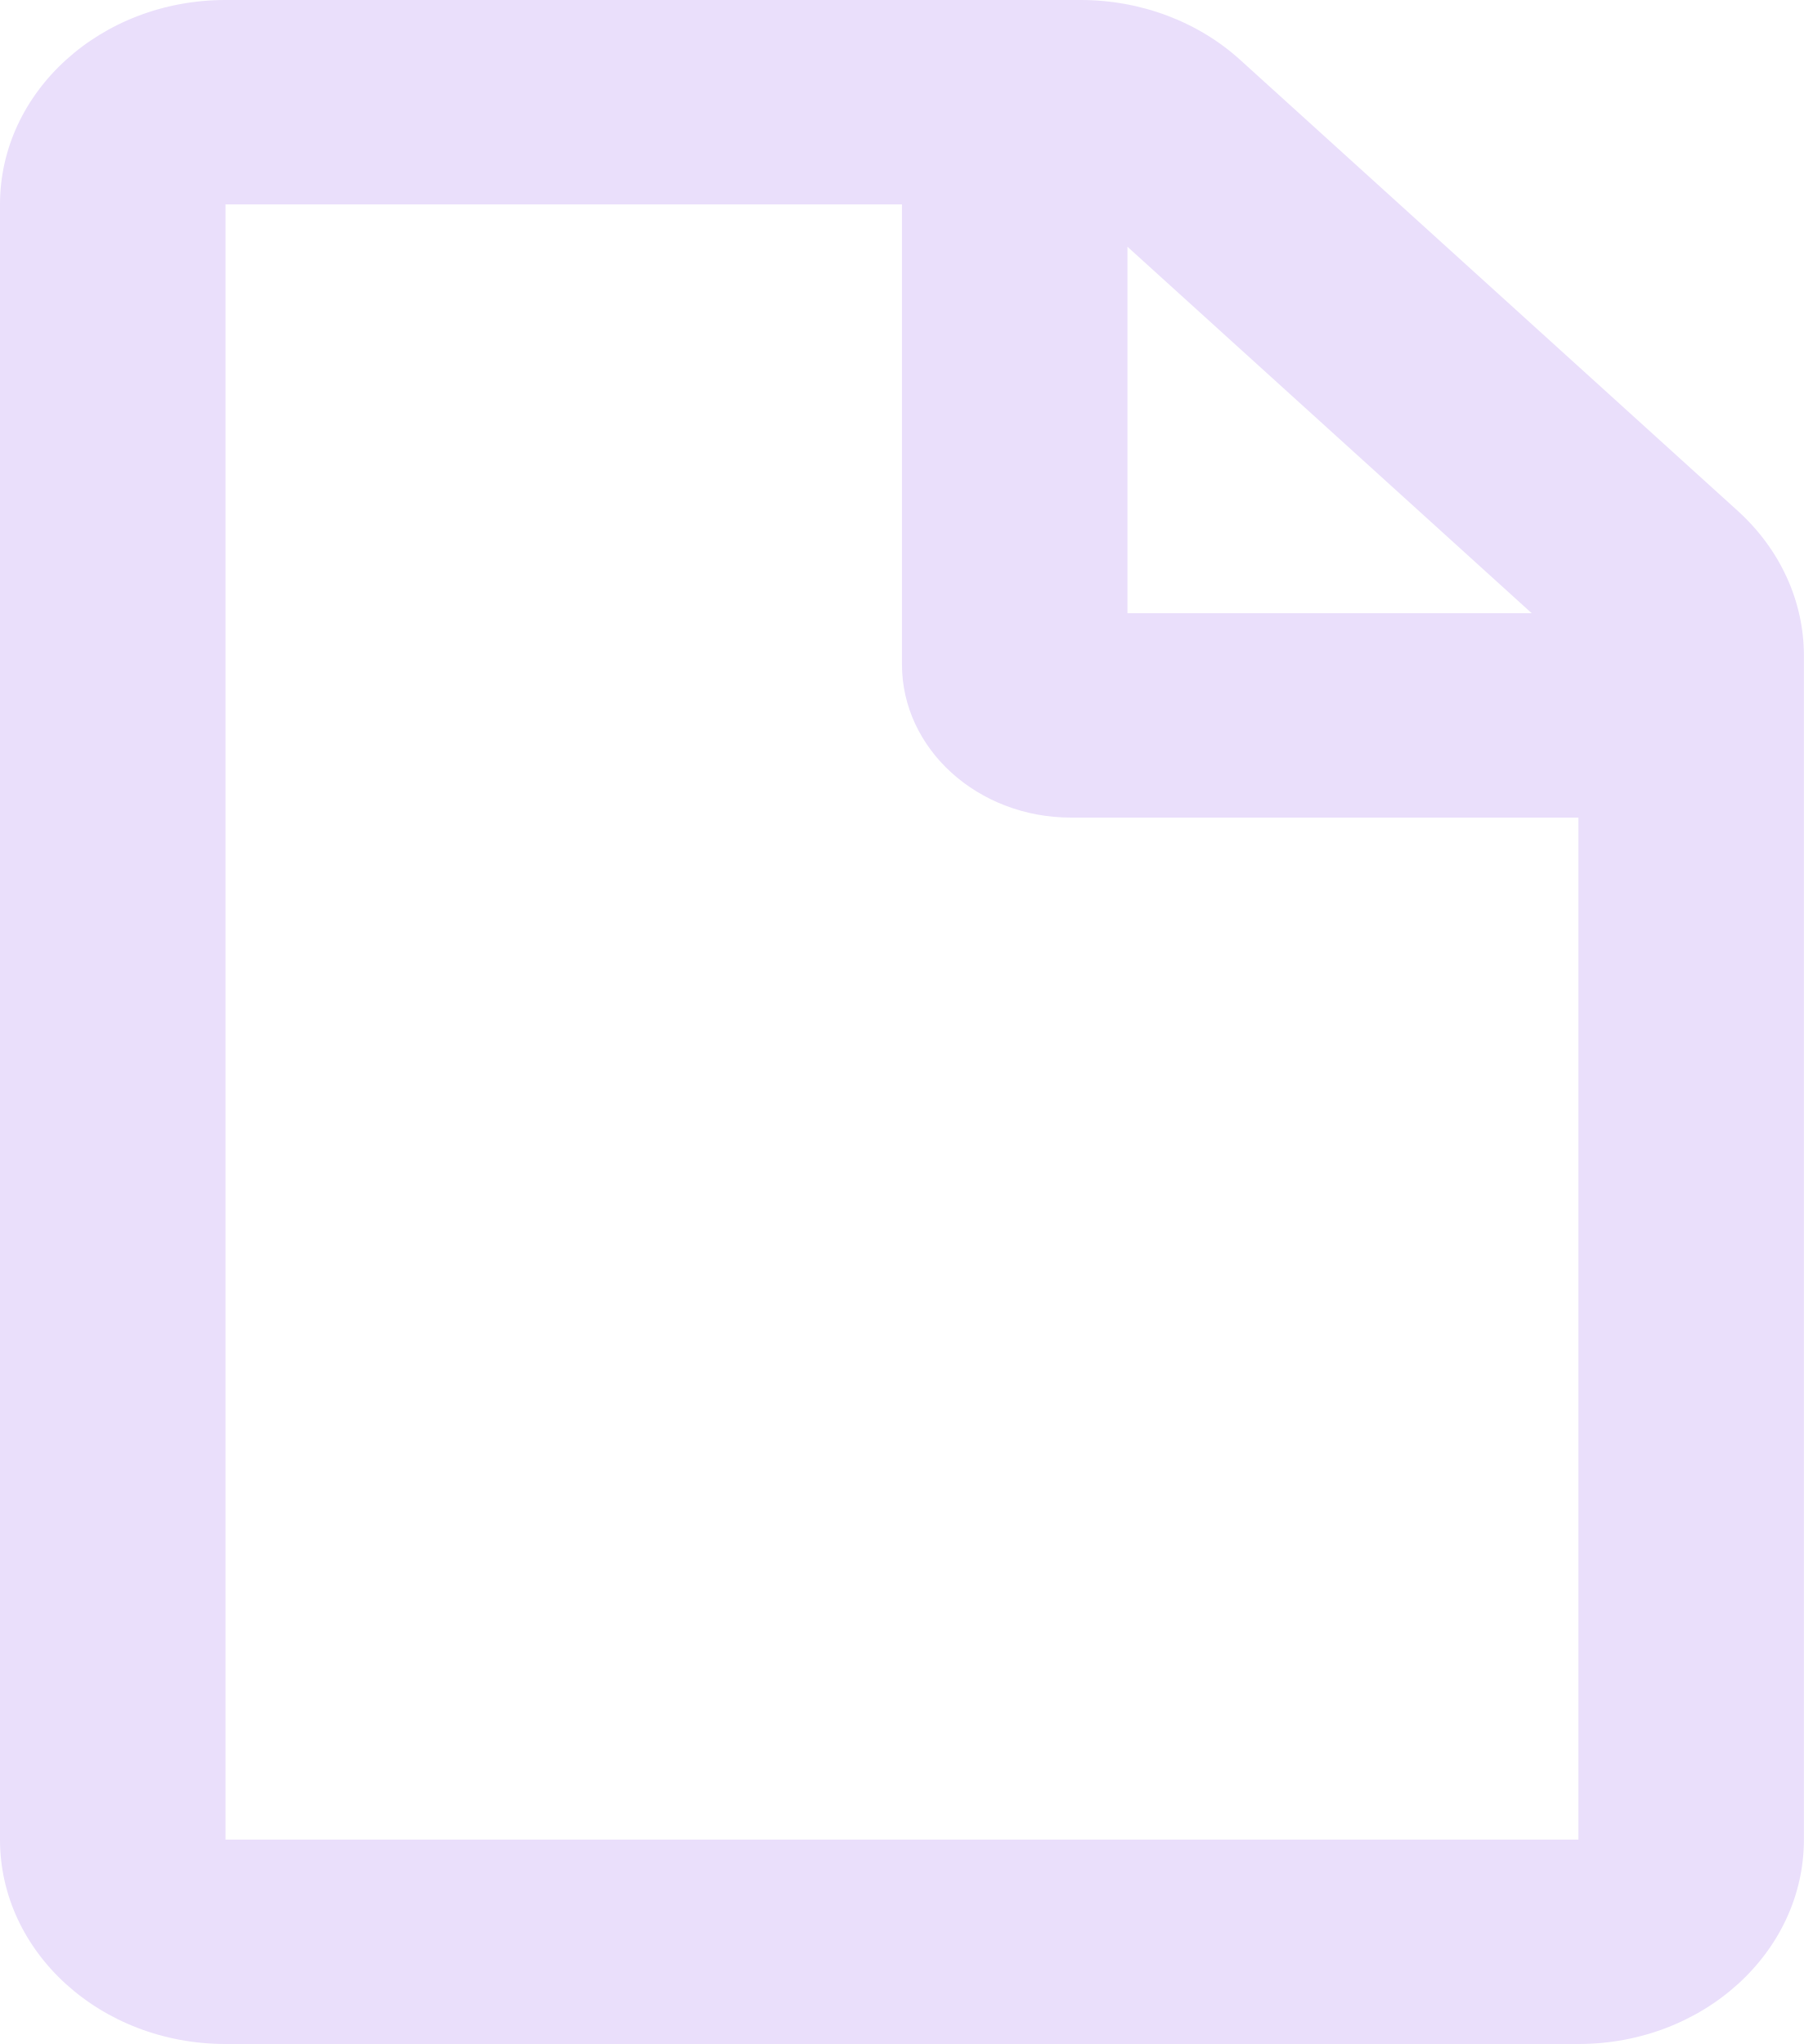
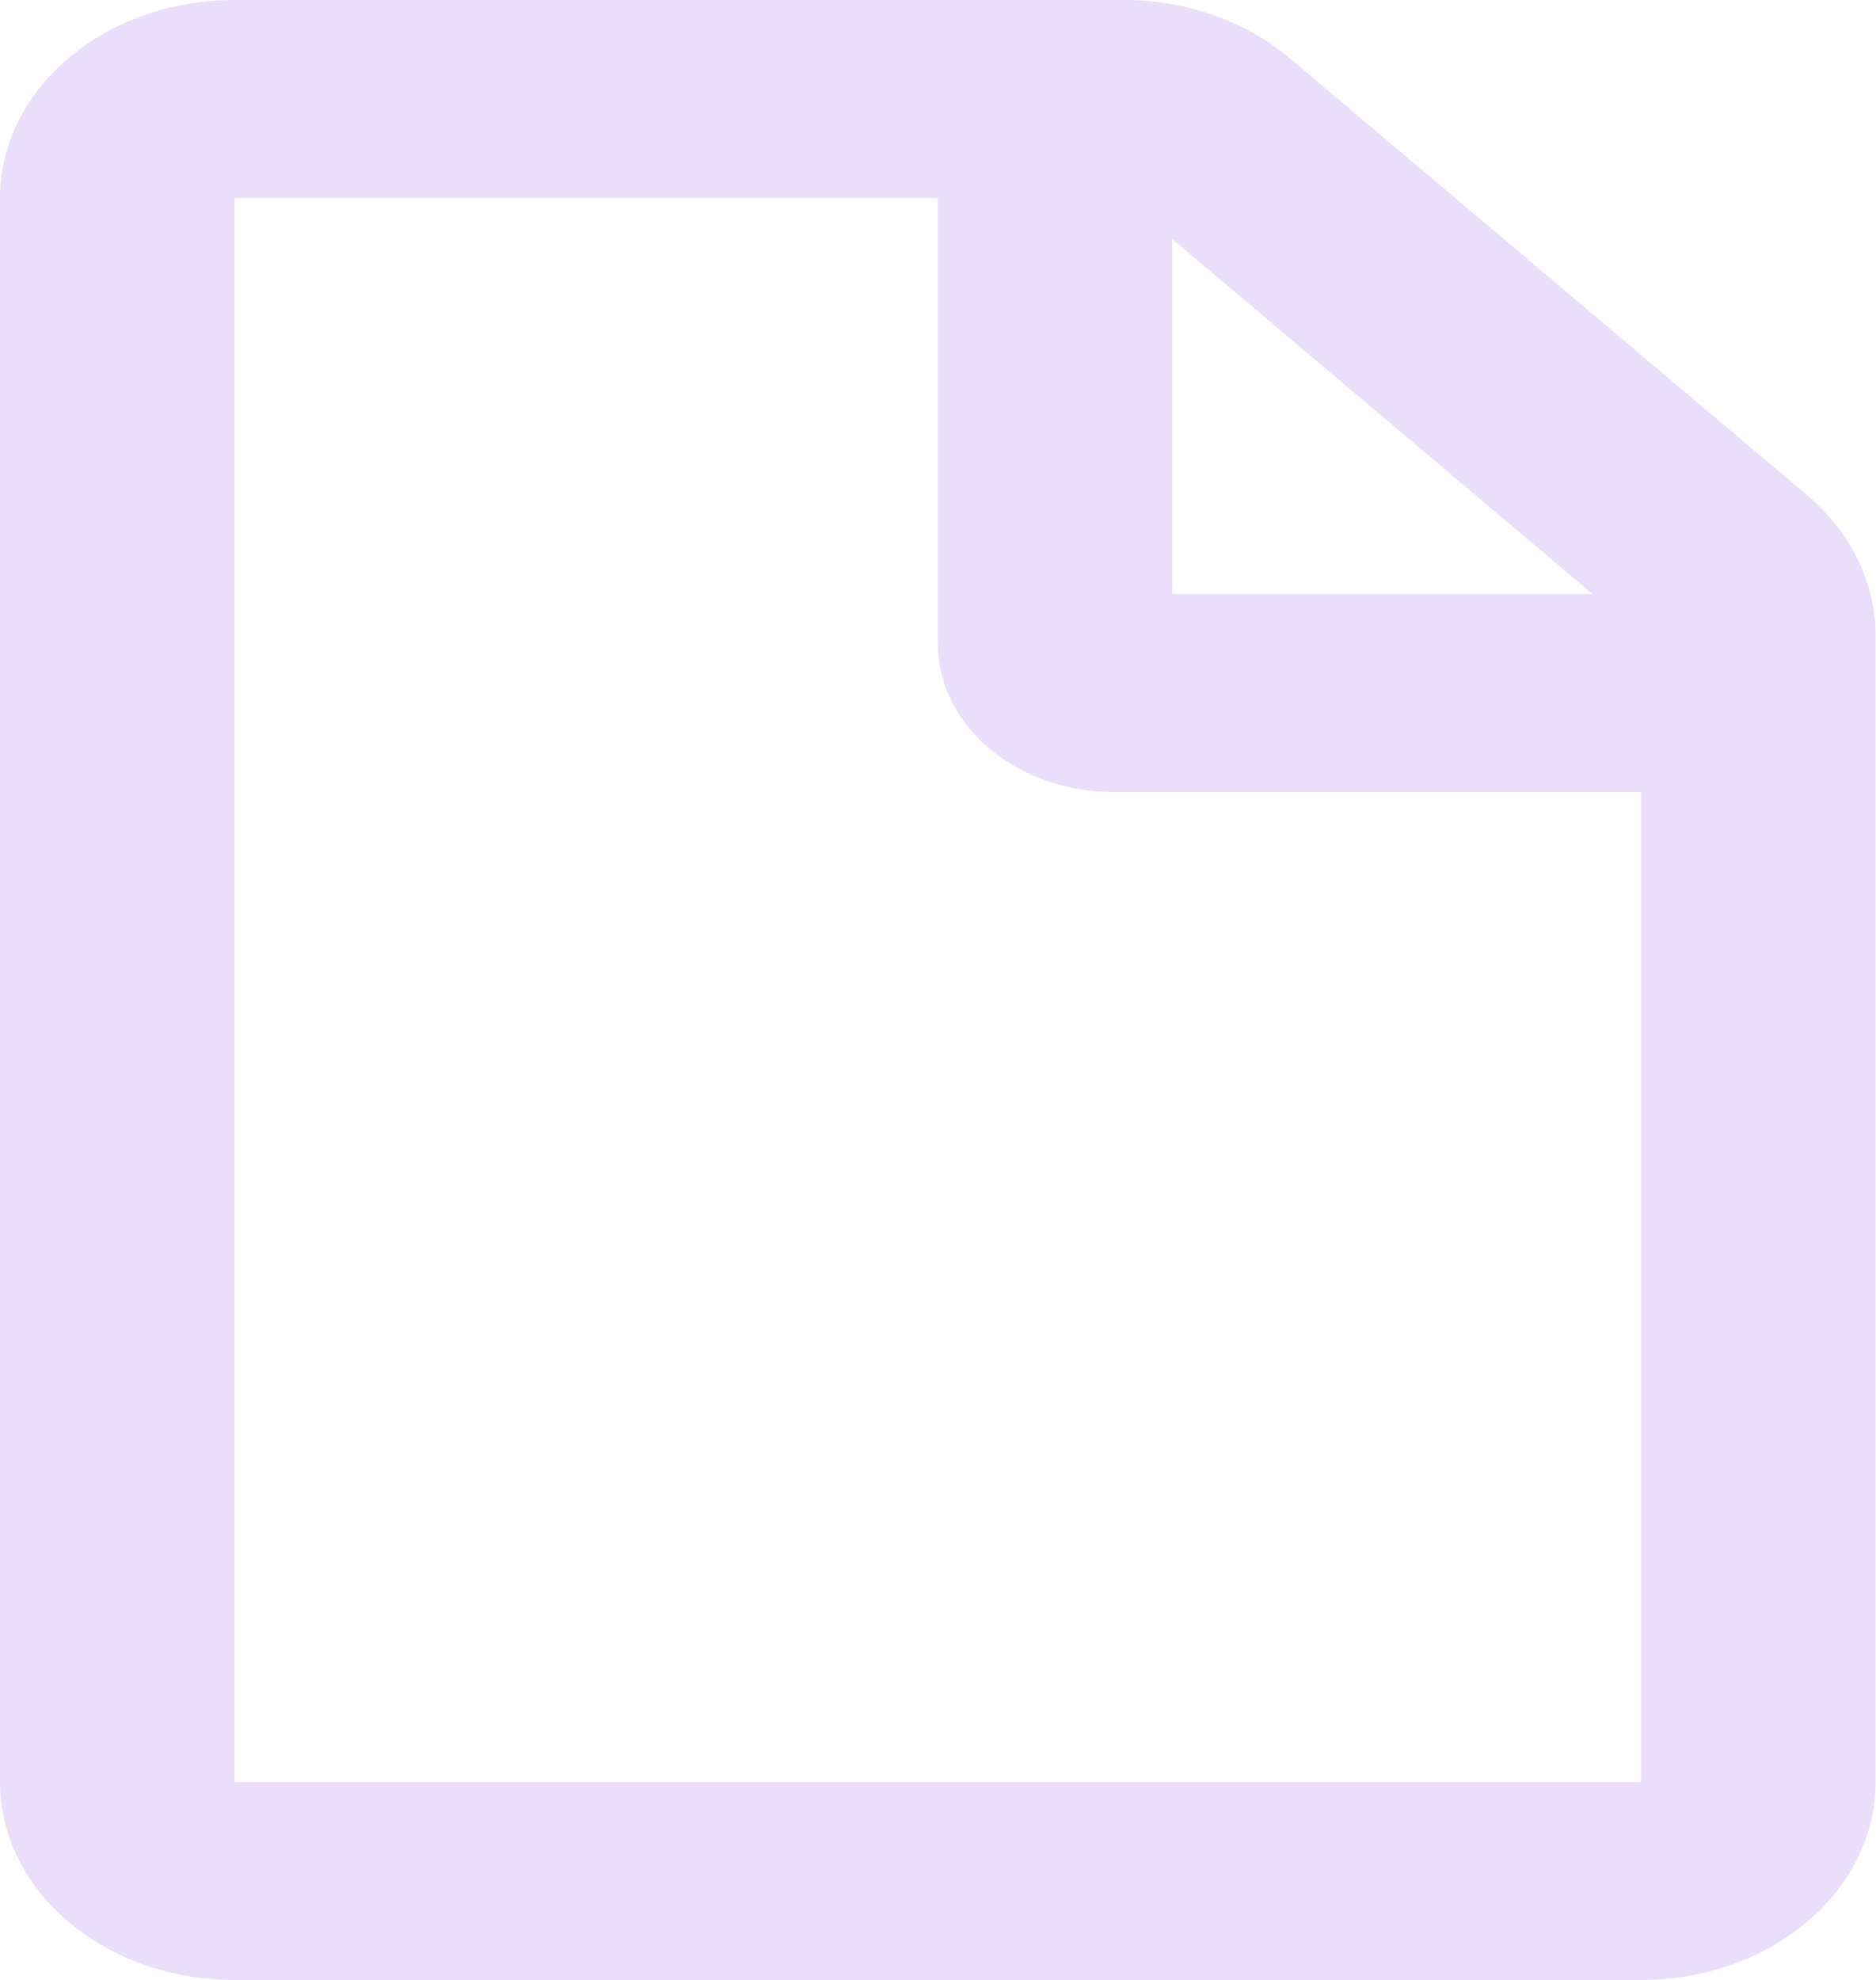
- <svg xmlns="http://www.w3.org/2000/svg" width="30" height="34" viewBox="0 0 30 34" fill="none">
-   <path fill-rule="evenodd" clip-rule="evenodd" d="M3.75 0C1.679 0 0 1.522 0 3.4V30.6C0 32.478 1.679 34 3.75 34H26.25C28.321 34 30 32.478 30 30.6V10.904C30 10.002 29.605 9.138 28.902 8.5L20.625 0.996C19.922 0.358 18.968 0 17.973 0H3.75ZM15 3.4L3.75 3.4V30.6H26.25V13.6H17.812C16.259 13.6 15 12.458 15 11.05V3.4ZM25.473 10.2L18.75 4.104V10.2H25.473Z" fill="#EADFFB" />
+ <svg xmlns="http://www.w3.org/2000/svg" width="36" height="38" viewBox="0 0 36 38" fill="none">
+   <path fill-rule="evenodd" clip-rule="evenodd" d="M4.5 0C2.015 0 0 1.701 0 3.8V34.2C0 36.299 2.015 38 4.5 38H31.5C33.985 38 36 36.299 36 34.2V12.187C36 11.179 35.526 10.213 34.682 9.5L24.75 1.113C23.906 0.4 22.762 0 21.568 0H4.5ZM18 3.8L4.5 3.8V34.2H31.5V15.2H21.375C19.511 15.2 18 13.924 18 12.35V3.8ZM30.568 11.4L22.5 4.587V11.4H30.568Z" fill="#EADFFB" />
</svg>
